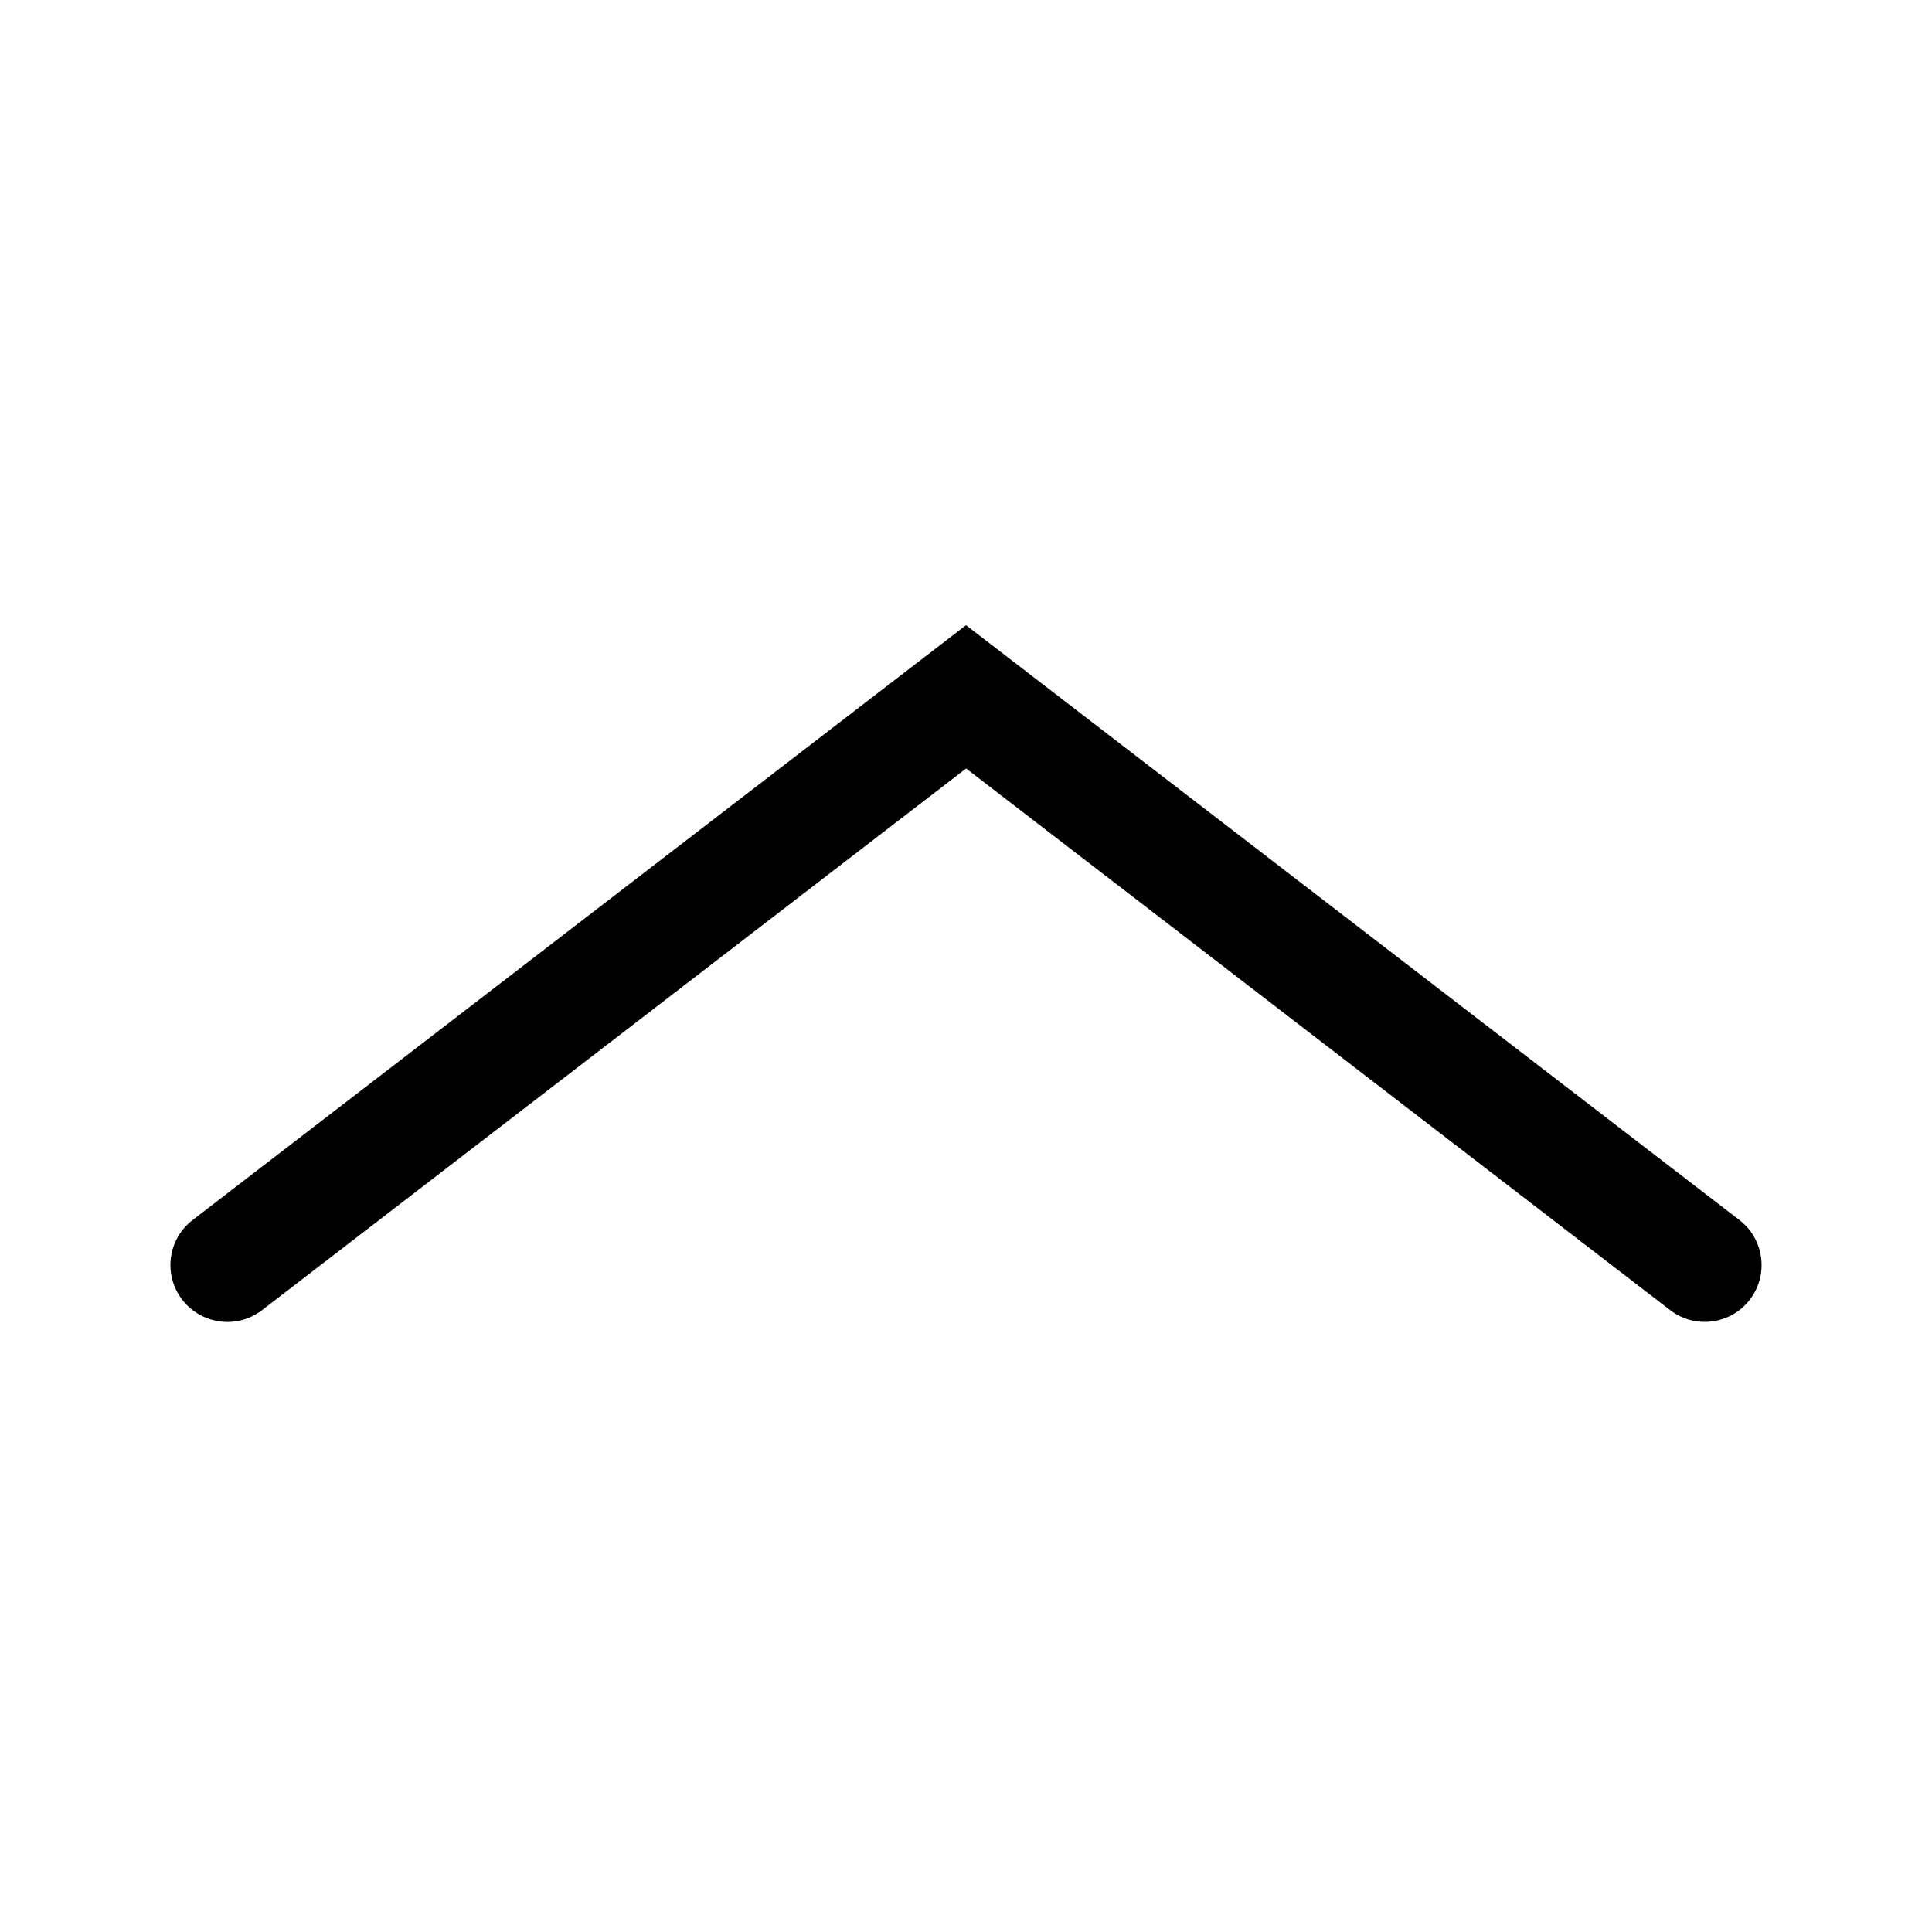
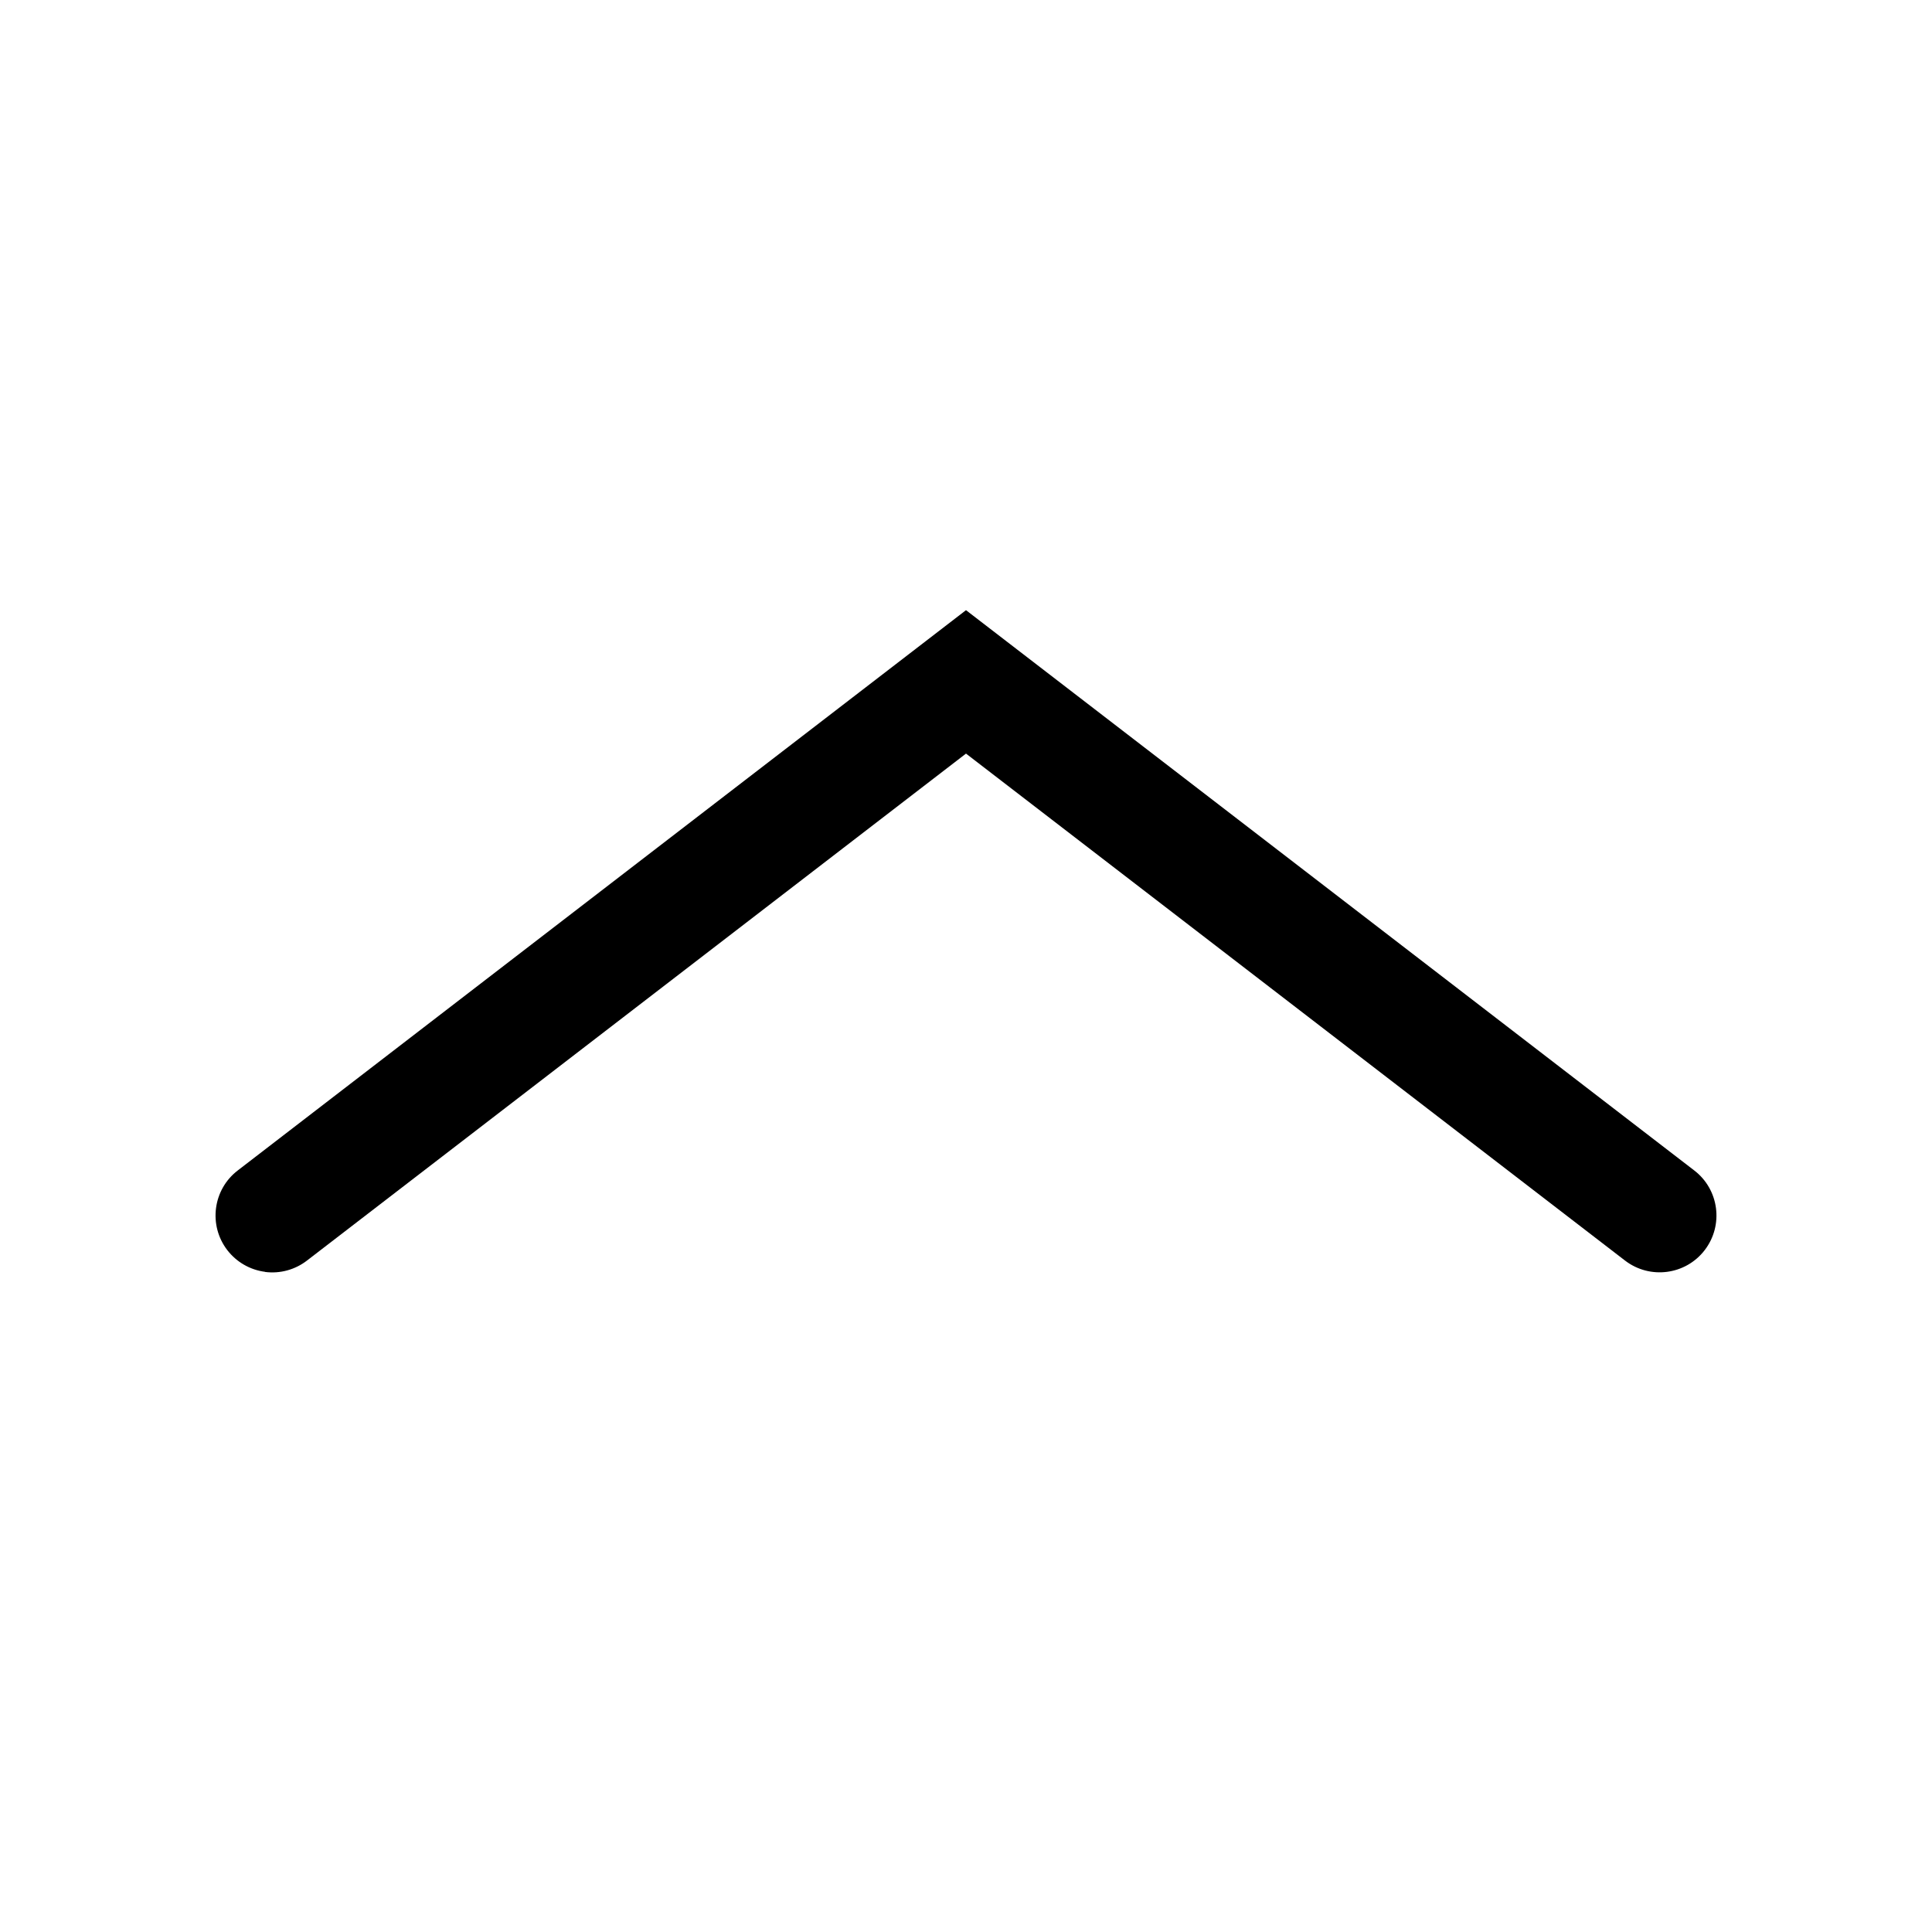
<svg xmlns="http://www.w3.org/2000/svg" width="17" height="17" version="1.1" viewBox="0 0 17 17">
-   <path d="m1.935 11.627a.5.5 0 01-.332-.191.5.5 0 01.092-.701l6.805-5.234 6.805 5.234a.5.5 0 01.092.701.5.5 0 01-.701.092l-6.195-4.766-6.195 4.766a.5.5 0 01-.369.1z" />
+   <path d="m2.332 11.191c-0.132-0.017-0.251-0.086-0.332-0.191-0.168-0.219-0.127-0.533 0.092-0.701l6.408-4.93 6.408 4.93c0.219 0.168 0.26 0.482 0.092 0.701-0.168 0.219-0.482 0.26-0.701 0.092l-5.799-4.461-5.799 4.461c-0.105 0.081-0.238 0.117-0.369 0.1z" />
</svg>
